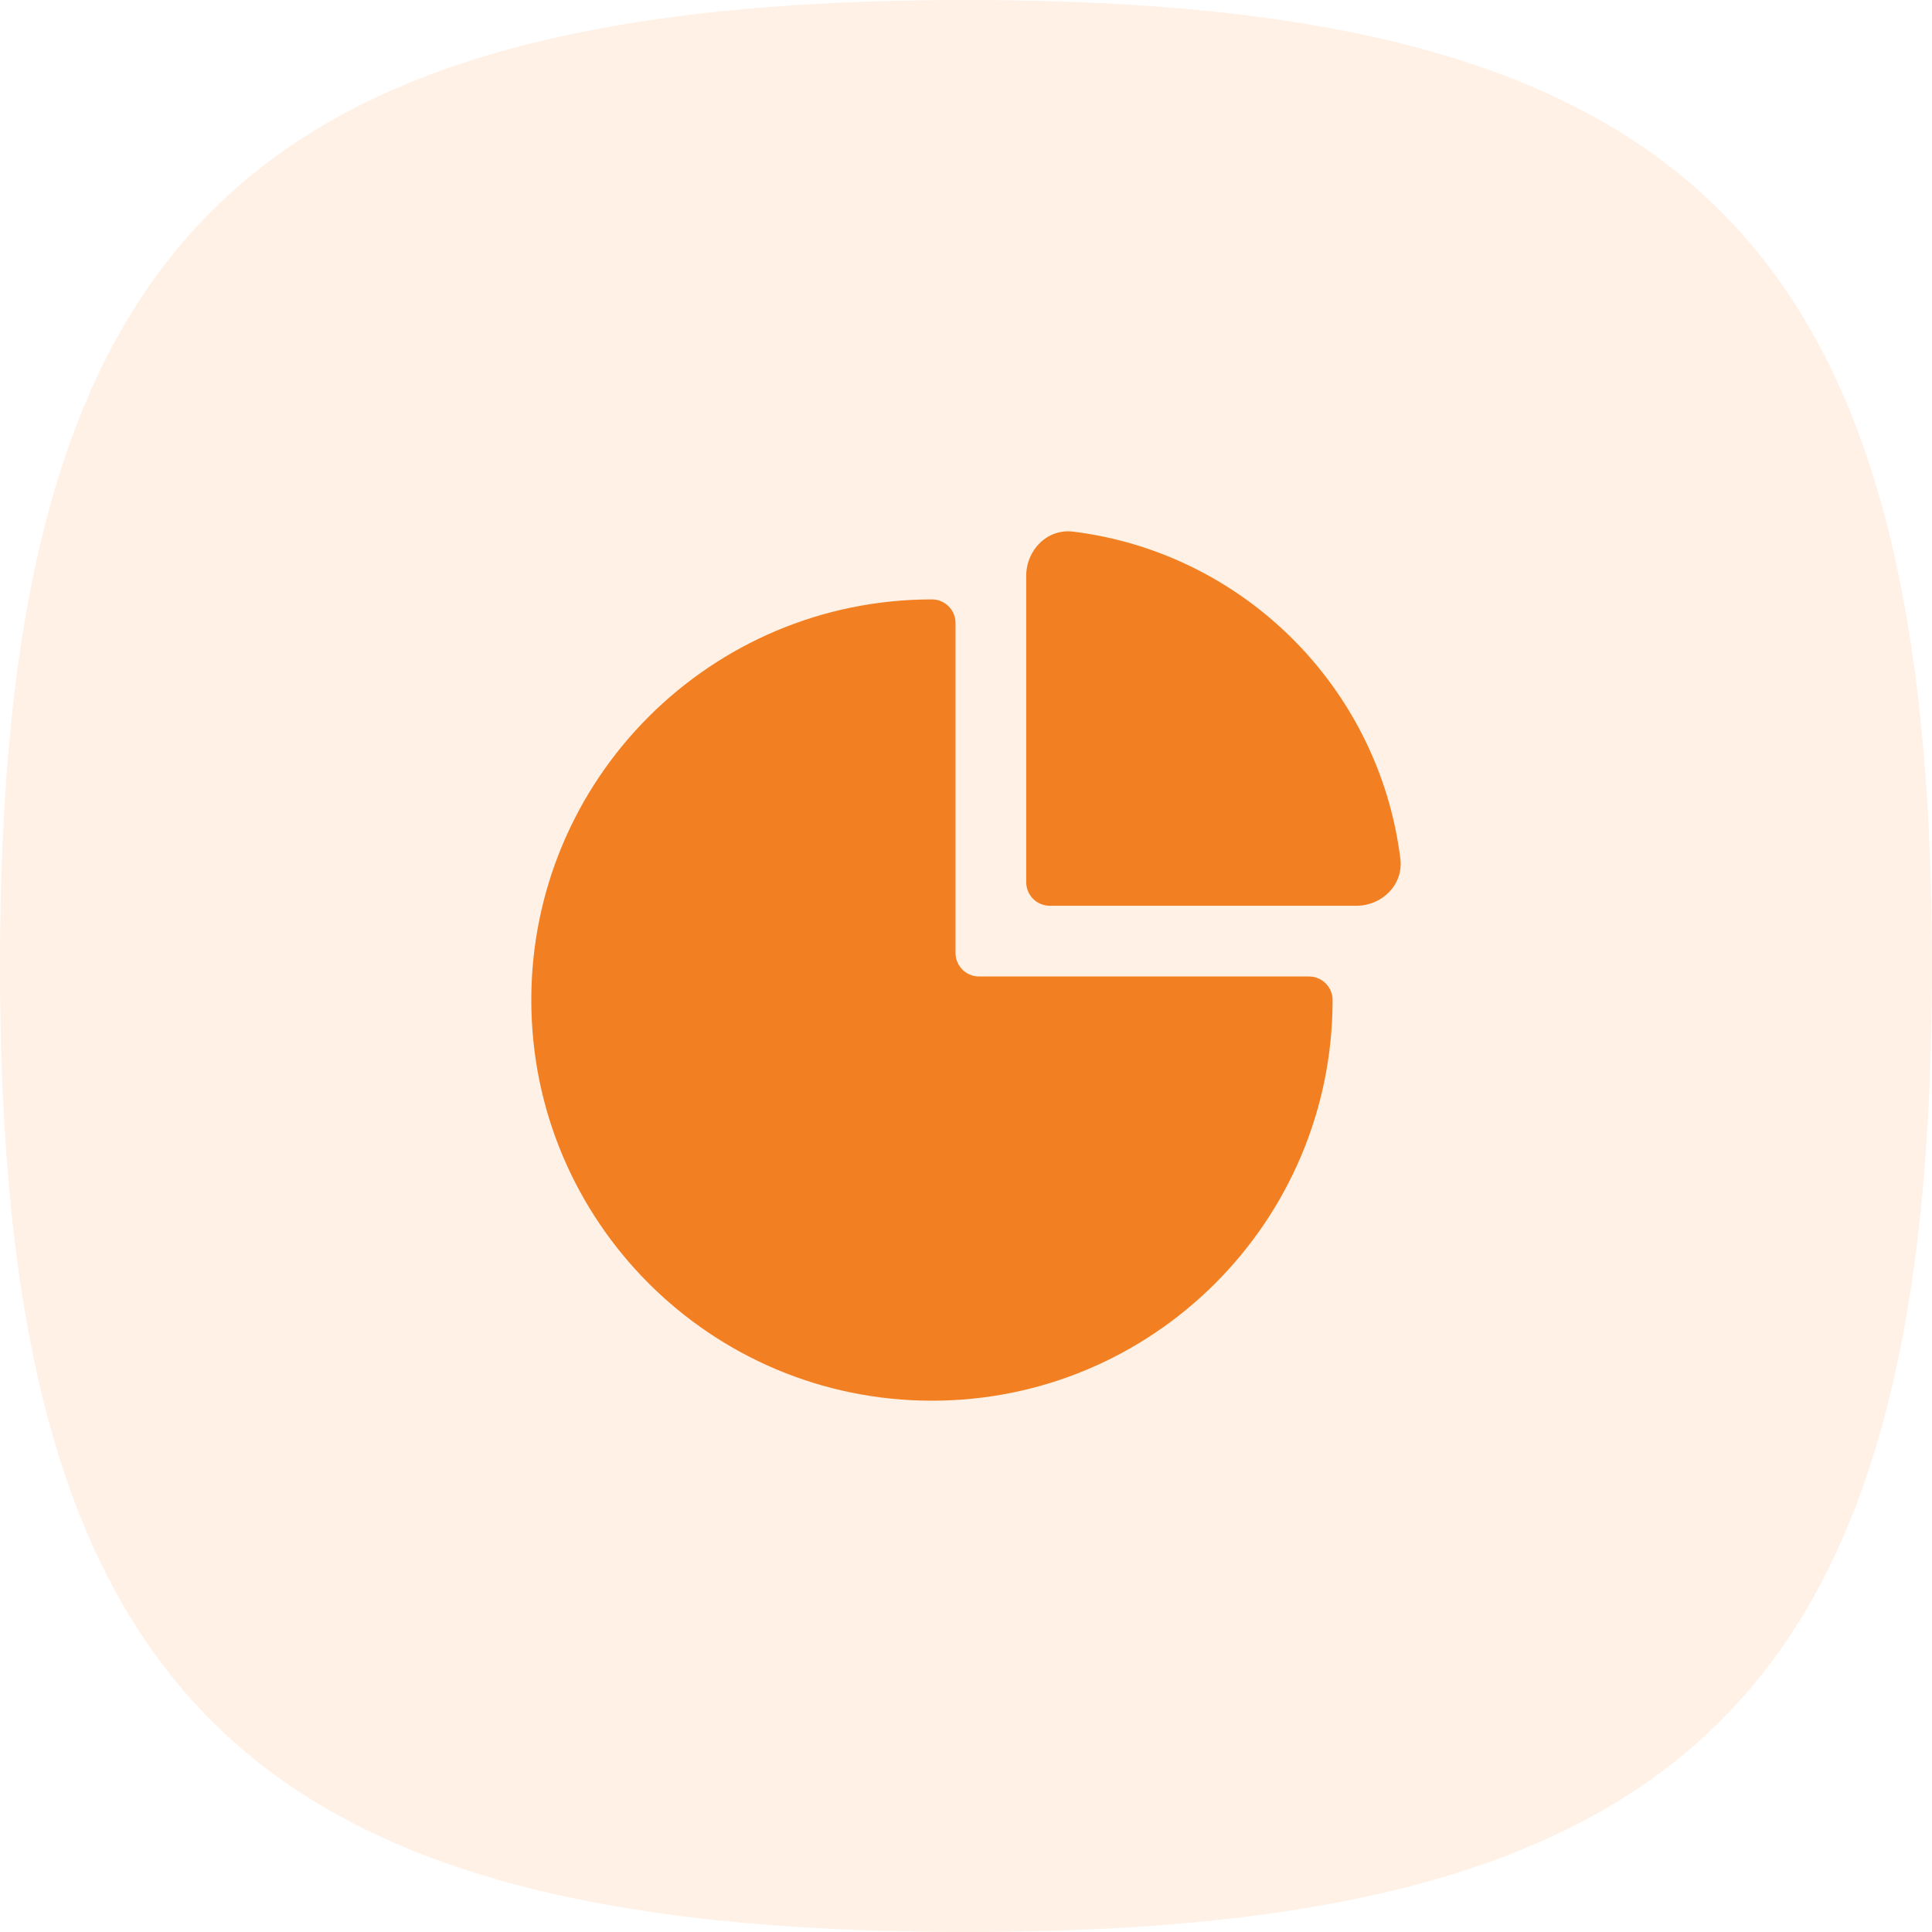
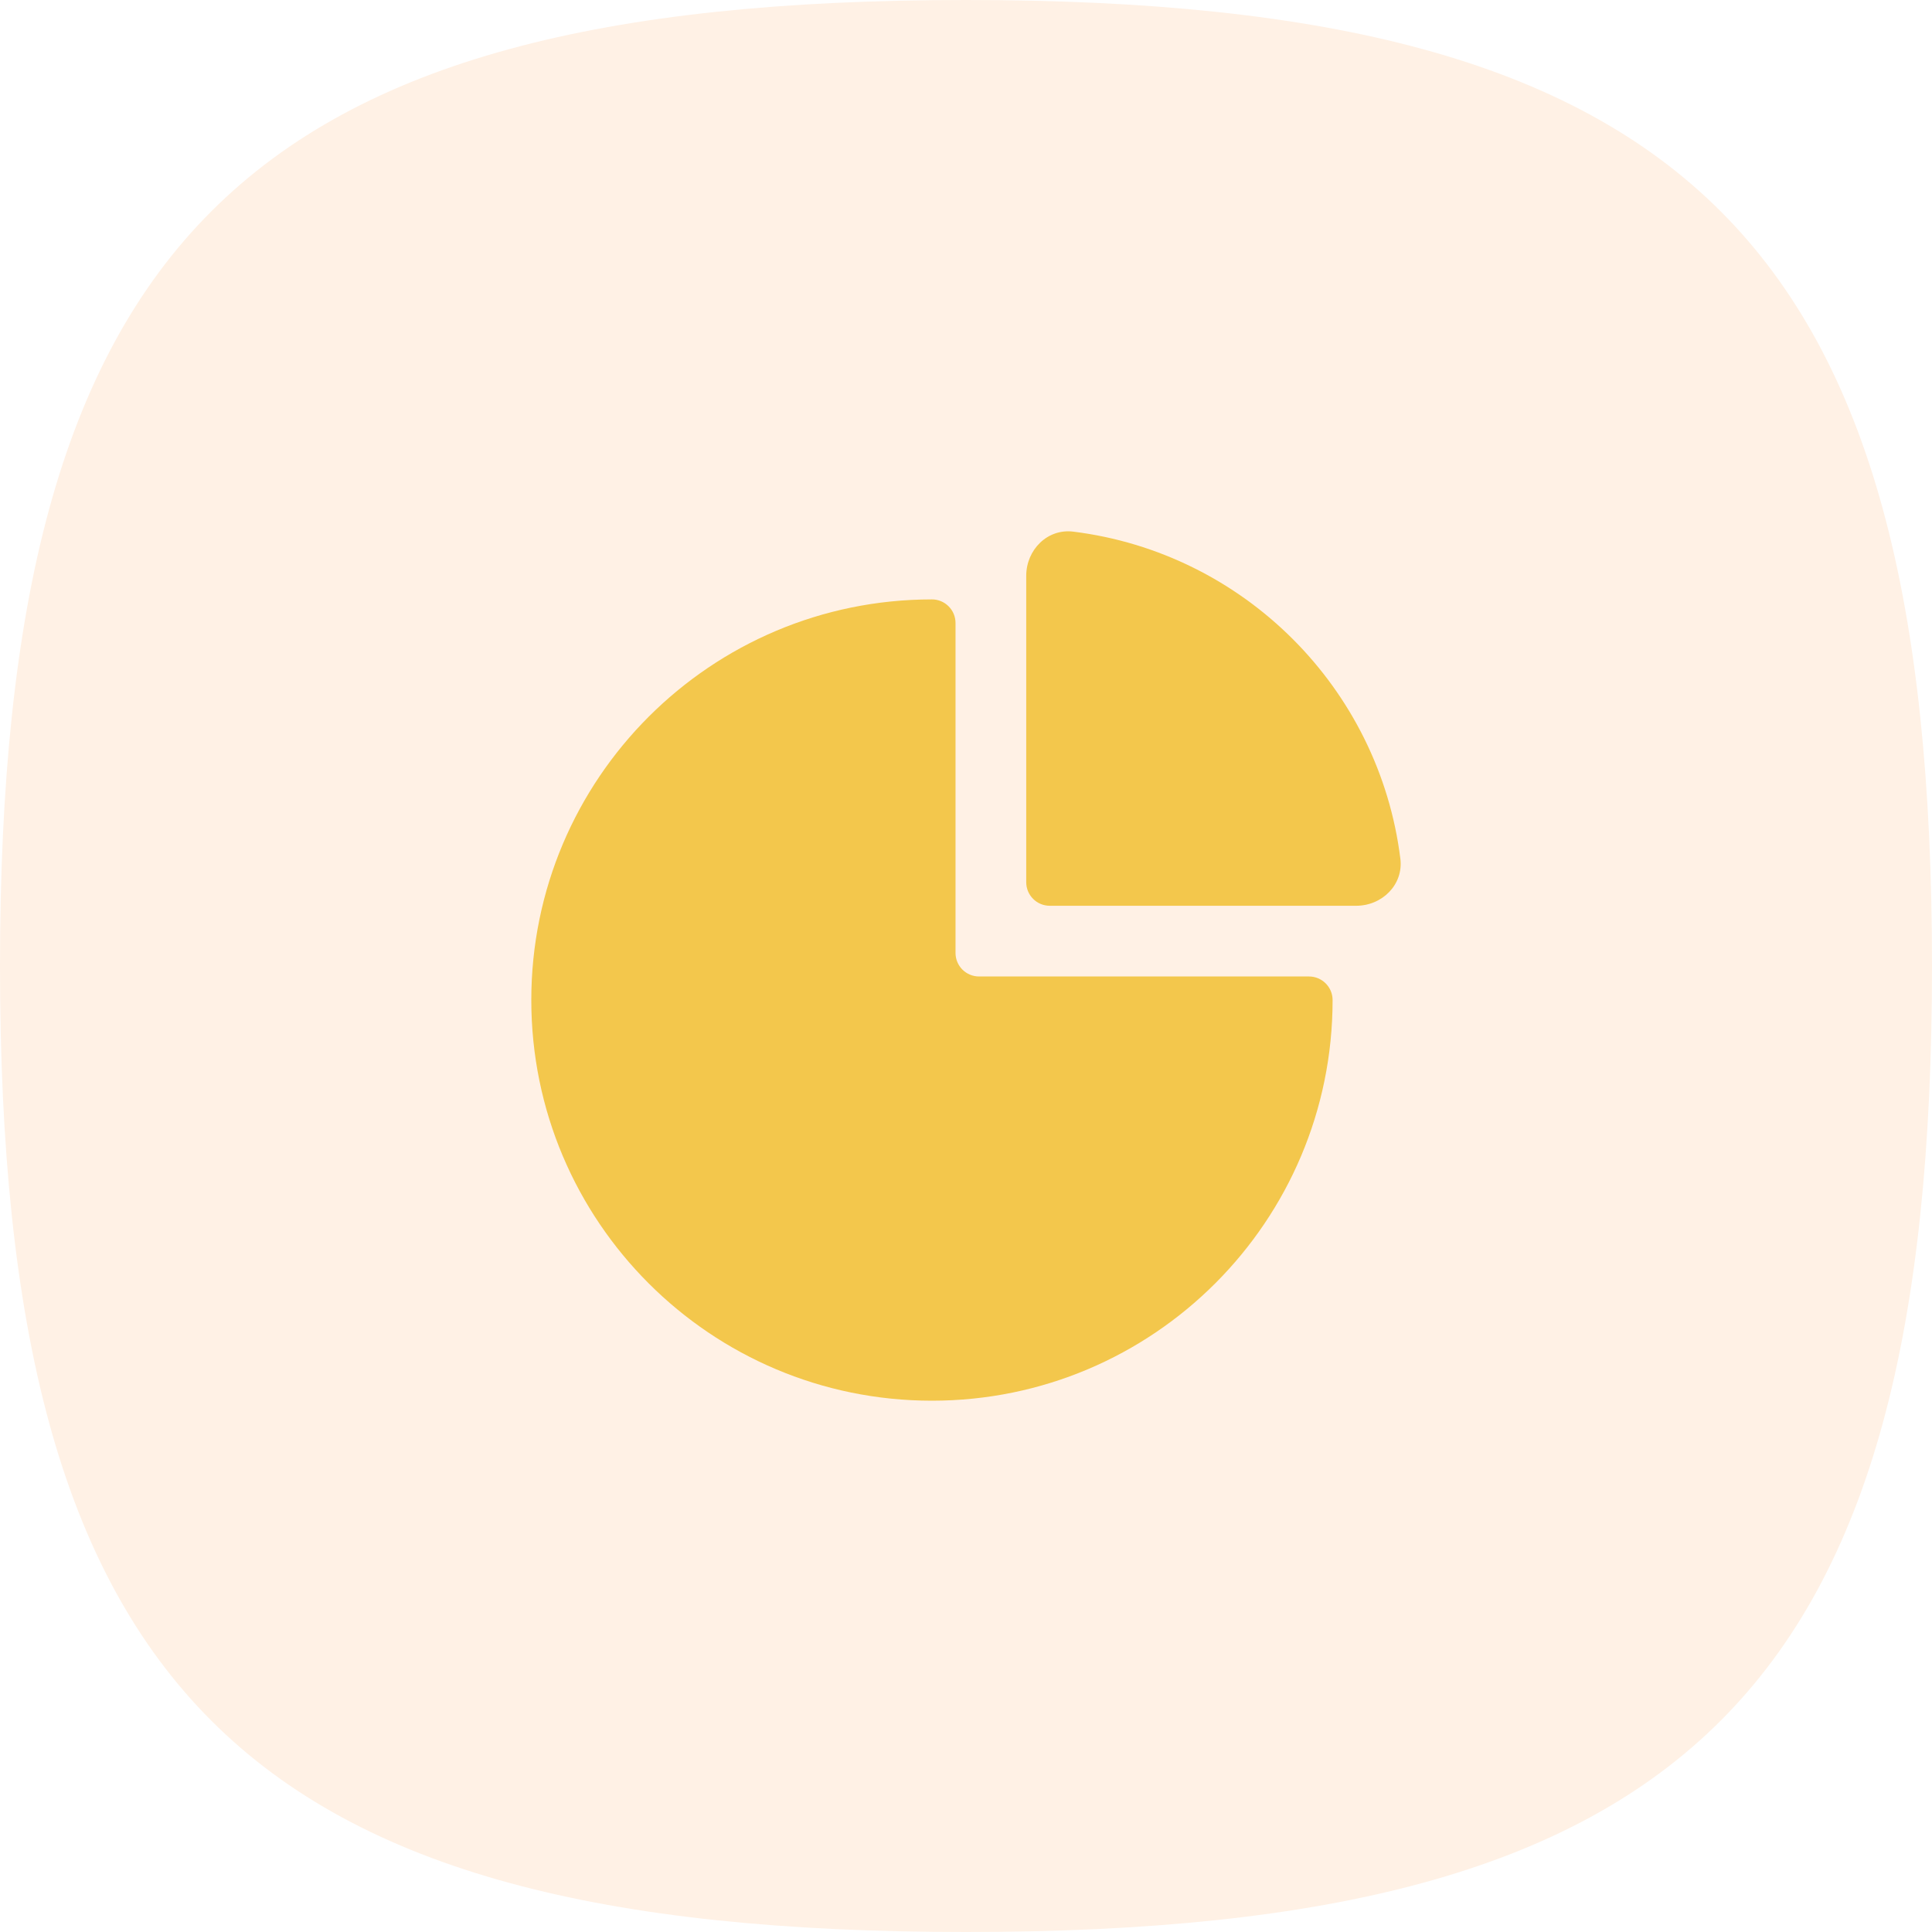
<svg xmlns="http://www.w3.org/2000/svg" width="40" height="40" viewBox="0 0 40 40" fill="none">
  <path fill-rule="evenodd" clip-rule="evenodd" d="M0 20C0 34.999 5.001 40 20 40C34.999 40 40 34.999 40 20C40 5.001 34.999 0 20 0C5.001 0 0 5.001 0 20Z" fill="#FFF1E5" />
-   <path d="M28.993 17.779C28.554 14.246 25.753 11.446 22.221 11.007C21.686 10.94 21.247 11.383 21.247 11.922V18.265C21.247 18.535 21.465 18.753 21.735 18.753H28.078C28.617 18.753 29.06 18.314 28.993 17.779Z" fill="#F28022" />
-   <path d="M19.295 12.41C14.714 12.41 11 16.124 11 20.705C11 25.286 14.714 29 19.295 29C23.876 29 27.59 25.286 27.59 20.705C27.59 20.436 27.371 20.217 27.102 20.217H20.271C20.001 20.217 19.783 19.999 19.783 19.729V12.898C19.783 12.629 19.564 12.41 19.295 12.41Z" fill="#F28022" />
+   <path d="M28.993 17.779C28.554 14.246 25.753 11.446 22.221 11.007C21.686 10.94 21.247 11.383 21.247 11.922V18.265C21.247 18.535 21.465 18.753 21.735 18.753H28.078C28.617 18.753 29.06 18.314 28.993 17.779Z" fill="#F3C74C" />
+   <path d="M19.295 12.41C14.714 12.41 11 16.124 11 20.705C11 25.286 14.714 29 19.295 29C23.876 29 27.59 25.286 27.59 20.705C27.59 20.436 27.371 20.217 27.102 20.217H20.271C20.001 20.217 19.783 19.999 19.783 19.729V12.898C19.783 12.629 19.564 12.41 19.295 12.41Z" fill="#F3C74C" />
</svg>
